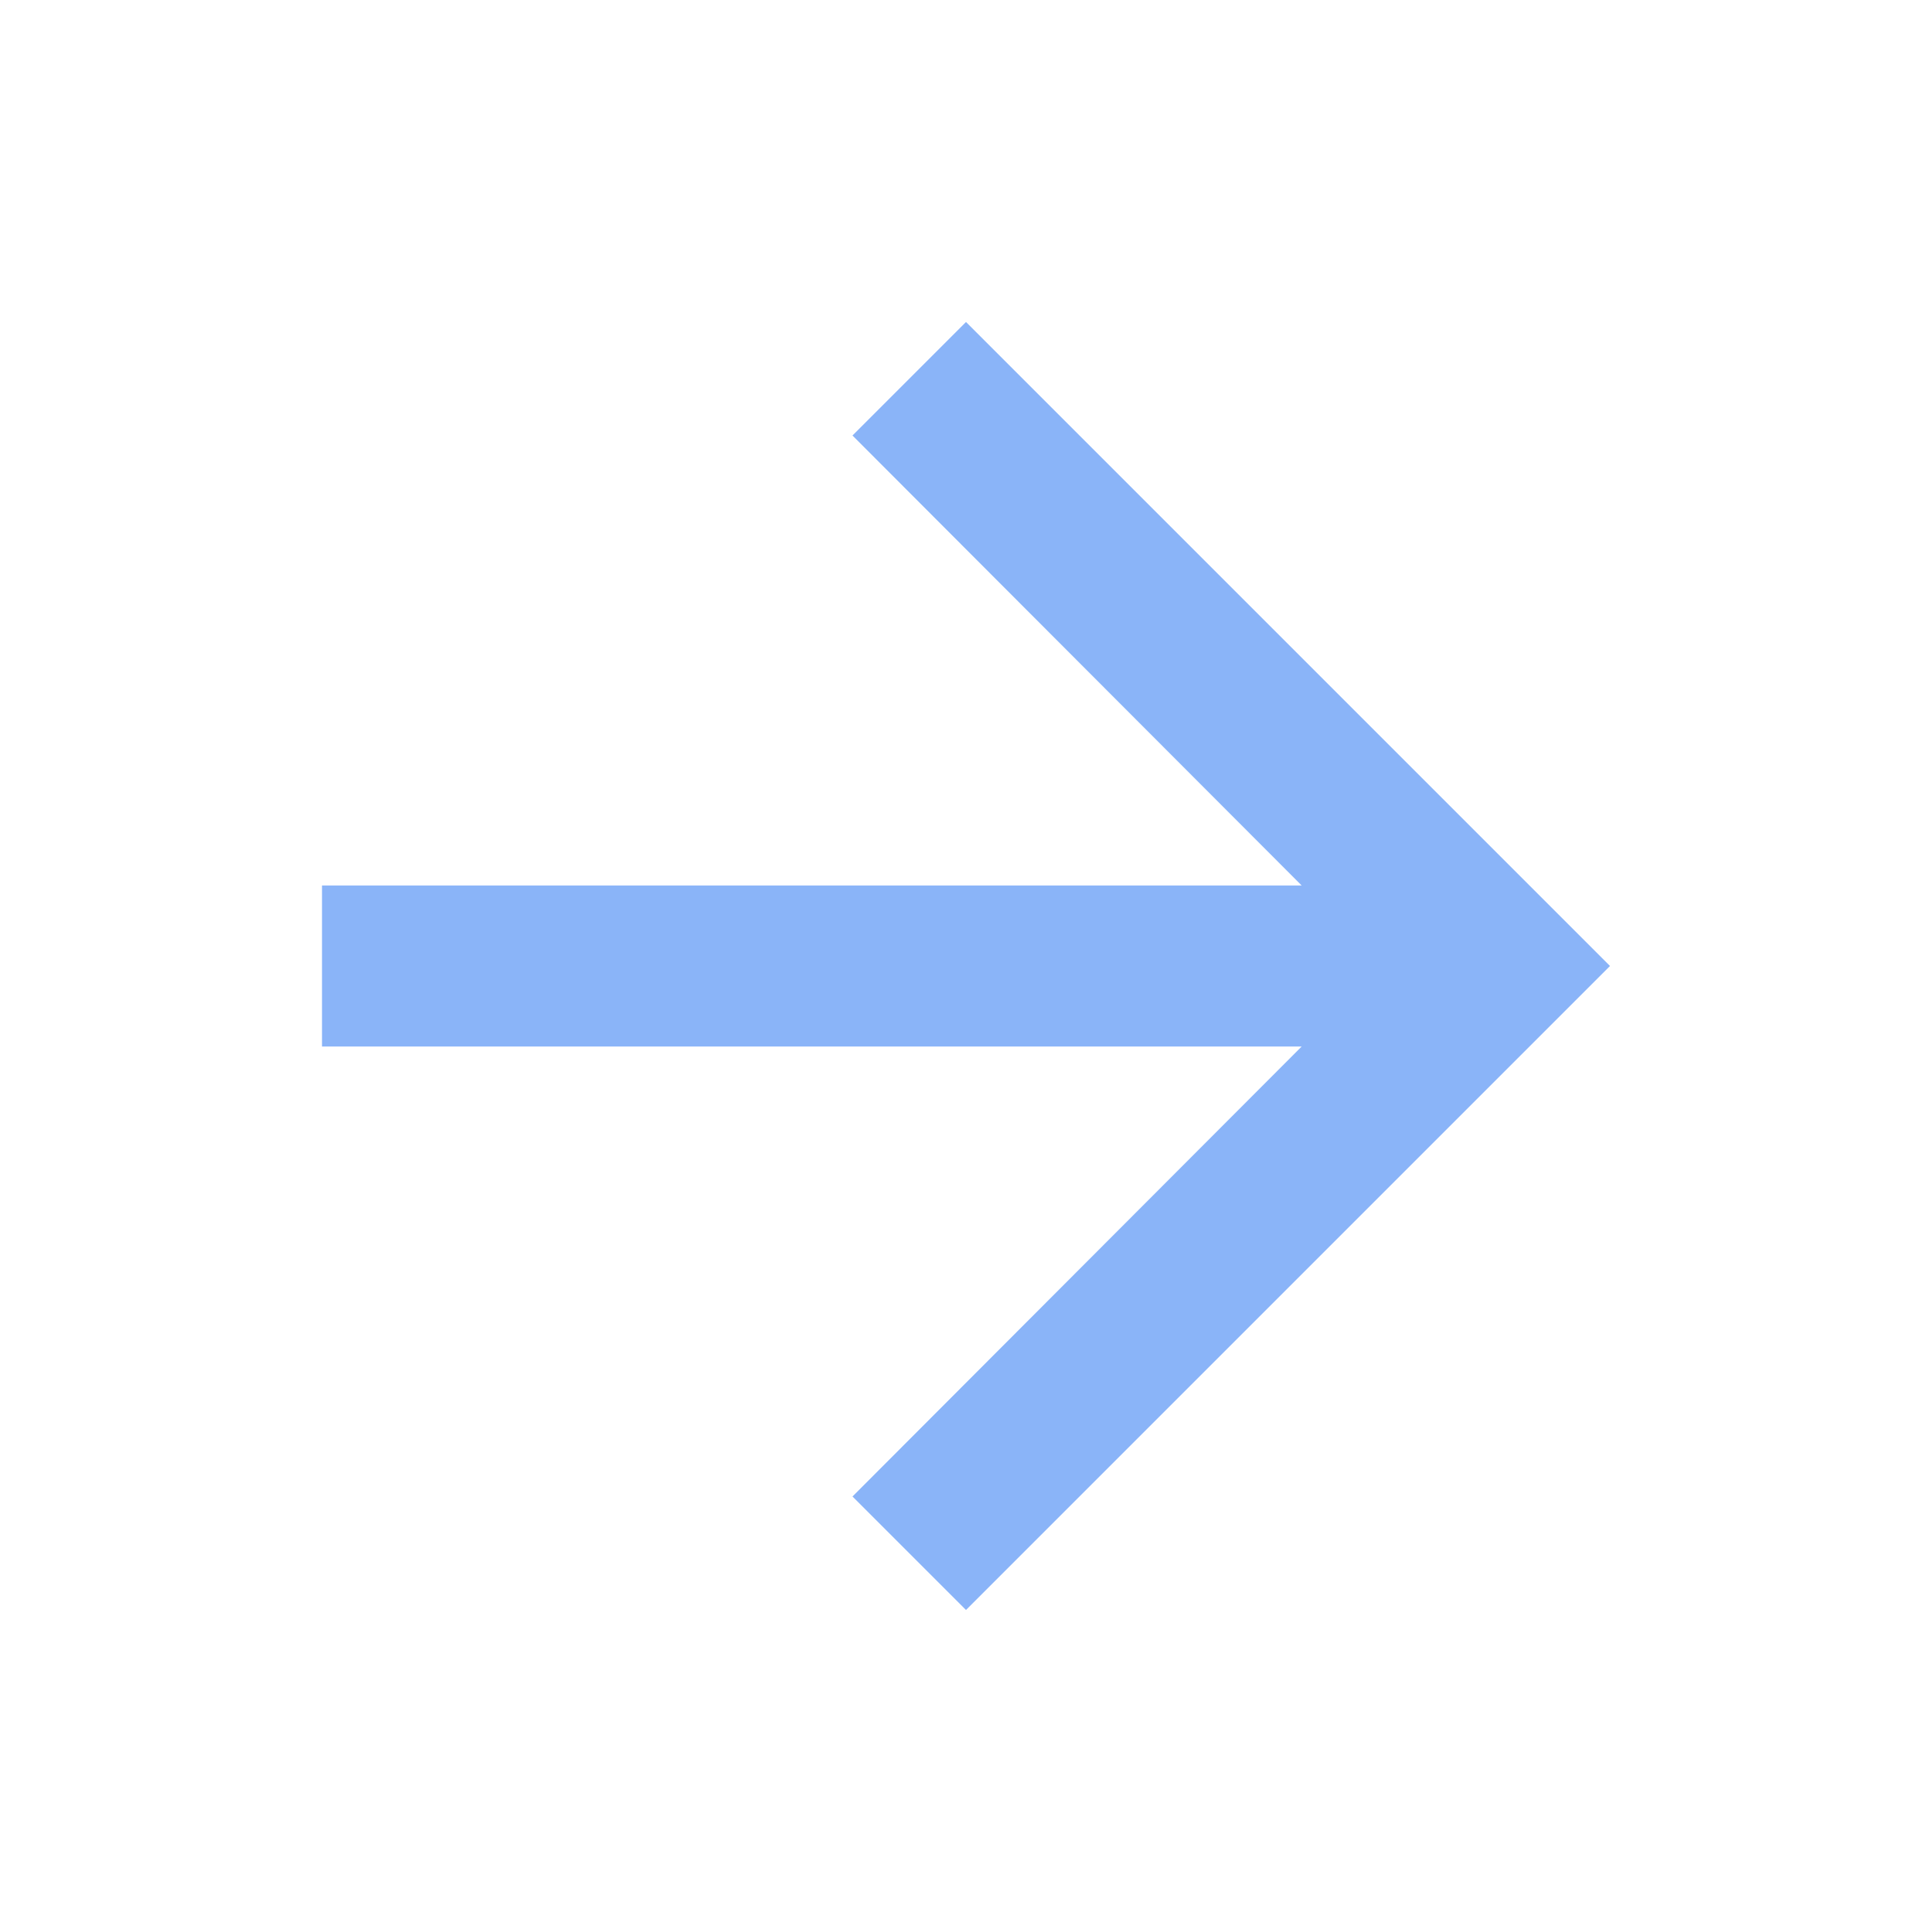
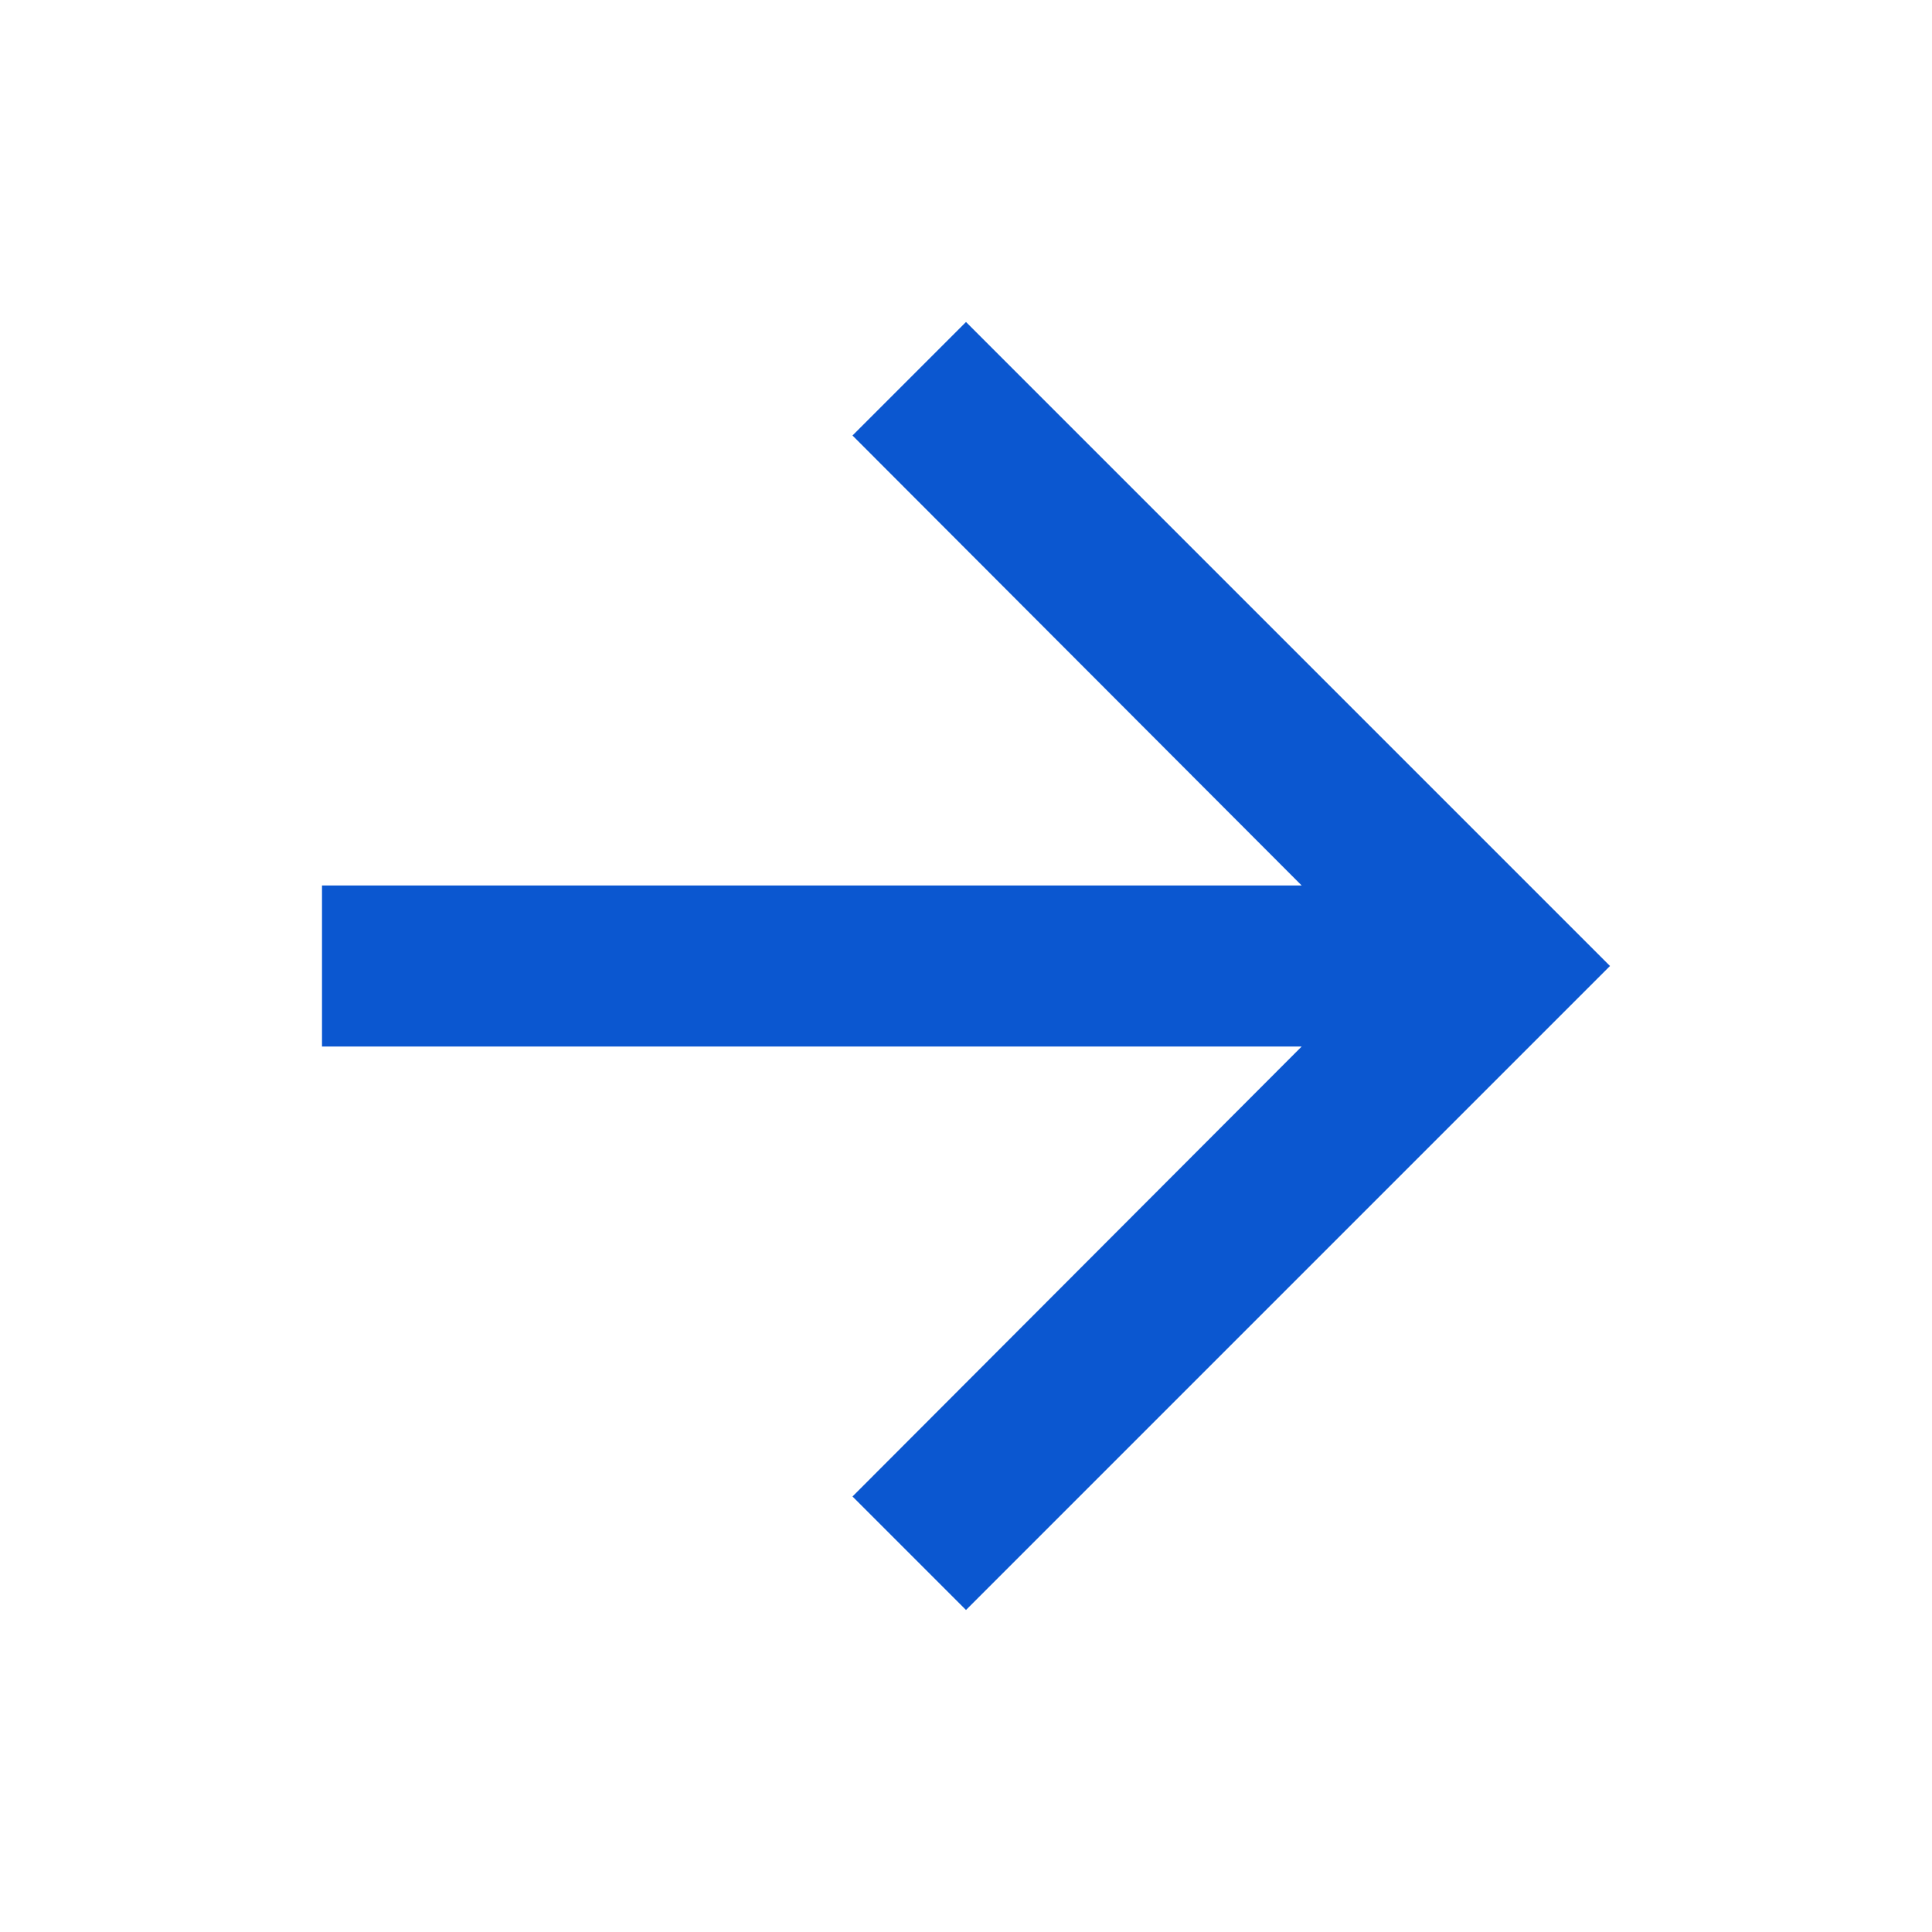
- <svg xmlns="http://www.w3.org/2000/svg" height="24" width="24" fill="#8ab4f8" viewBox="0 0 24 24">
+ <svg xmlns="http://www.w3.org/2000/svg" height="24" width="24" fill="#0b57d0" viewBox="0 0 24 24">
  <path d="M0 0h24v24H0V0z" fill="none" />
  <path d="M12 4l-1.41 1.41L16.17 11H4v2h12.17l-5.58 5.59L12 20l8-8-8-8z" />
</svg>
